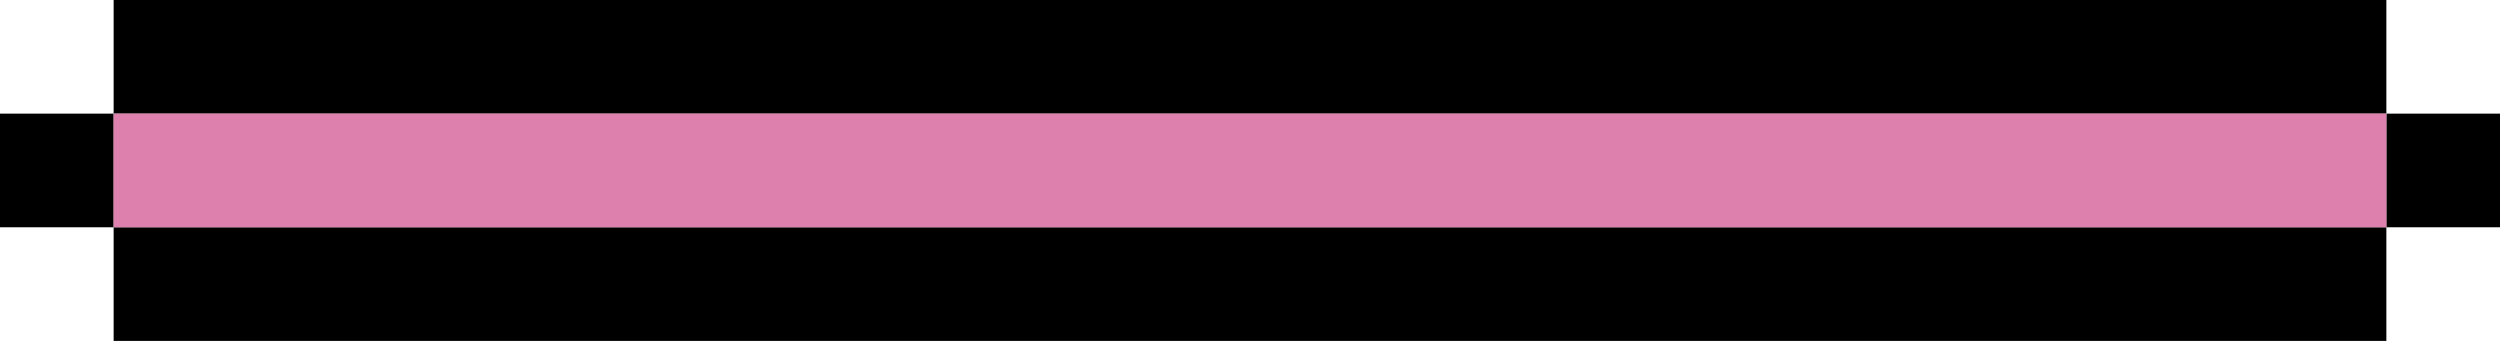
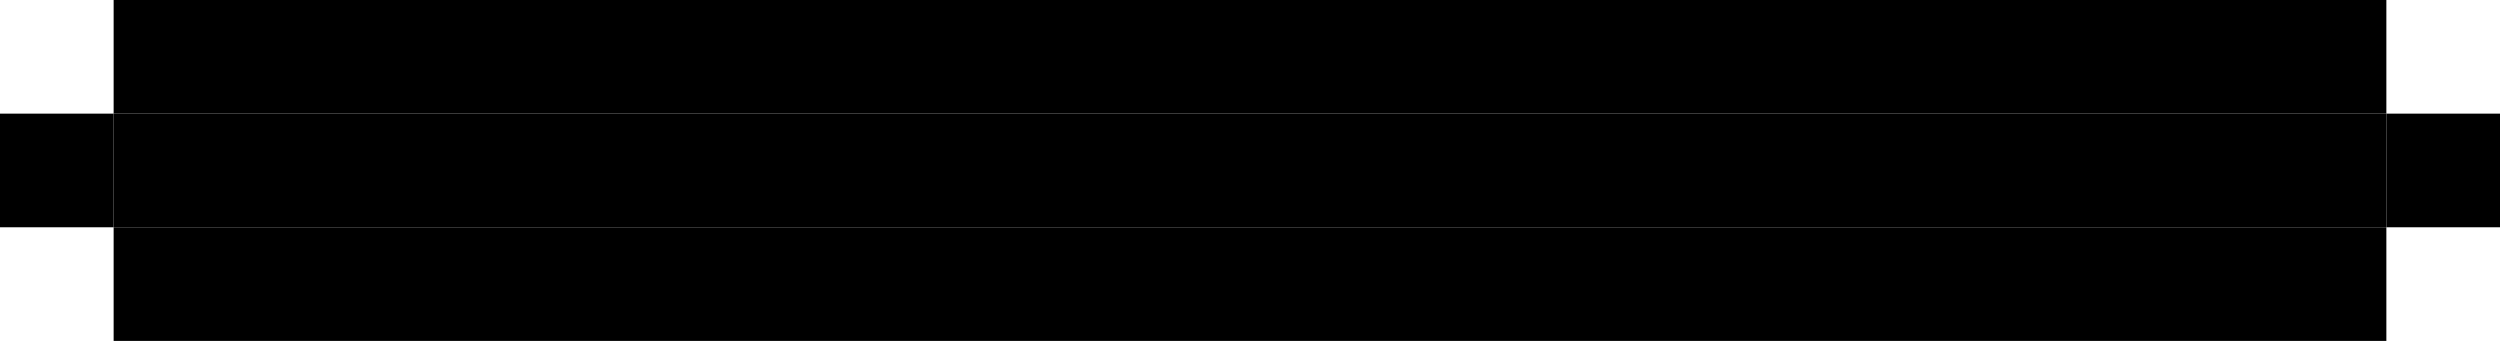
<svg xmlns="http://www.w3.org/2000/svg" width="220" height="30" viewBox="0 0 220 30" fill="none">
  <path d="M10 20H210V30H10V20Z" fill="black" />
  <path d="M10 0H210V10H10V0Z" fill="black" />
  <path d="M0 10H10V20H0V10Z" fill="black" />
  <path d="M210 10H220V20H210V10Z" fill="black" />
-   <path d="M10 10H210V20H10V10Z" fill="#DD80AD" />
+   <path d="M10 10H210V20H10V10Z" fill="black" />
</svg>
